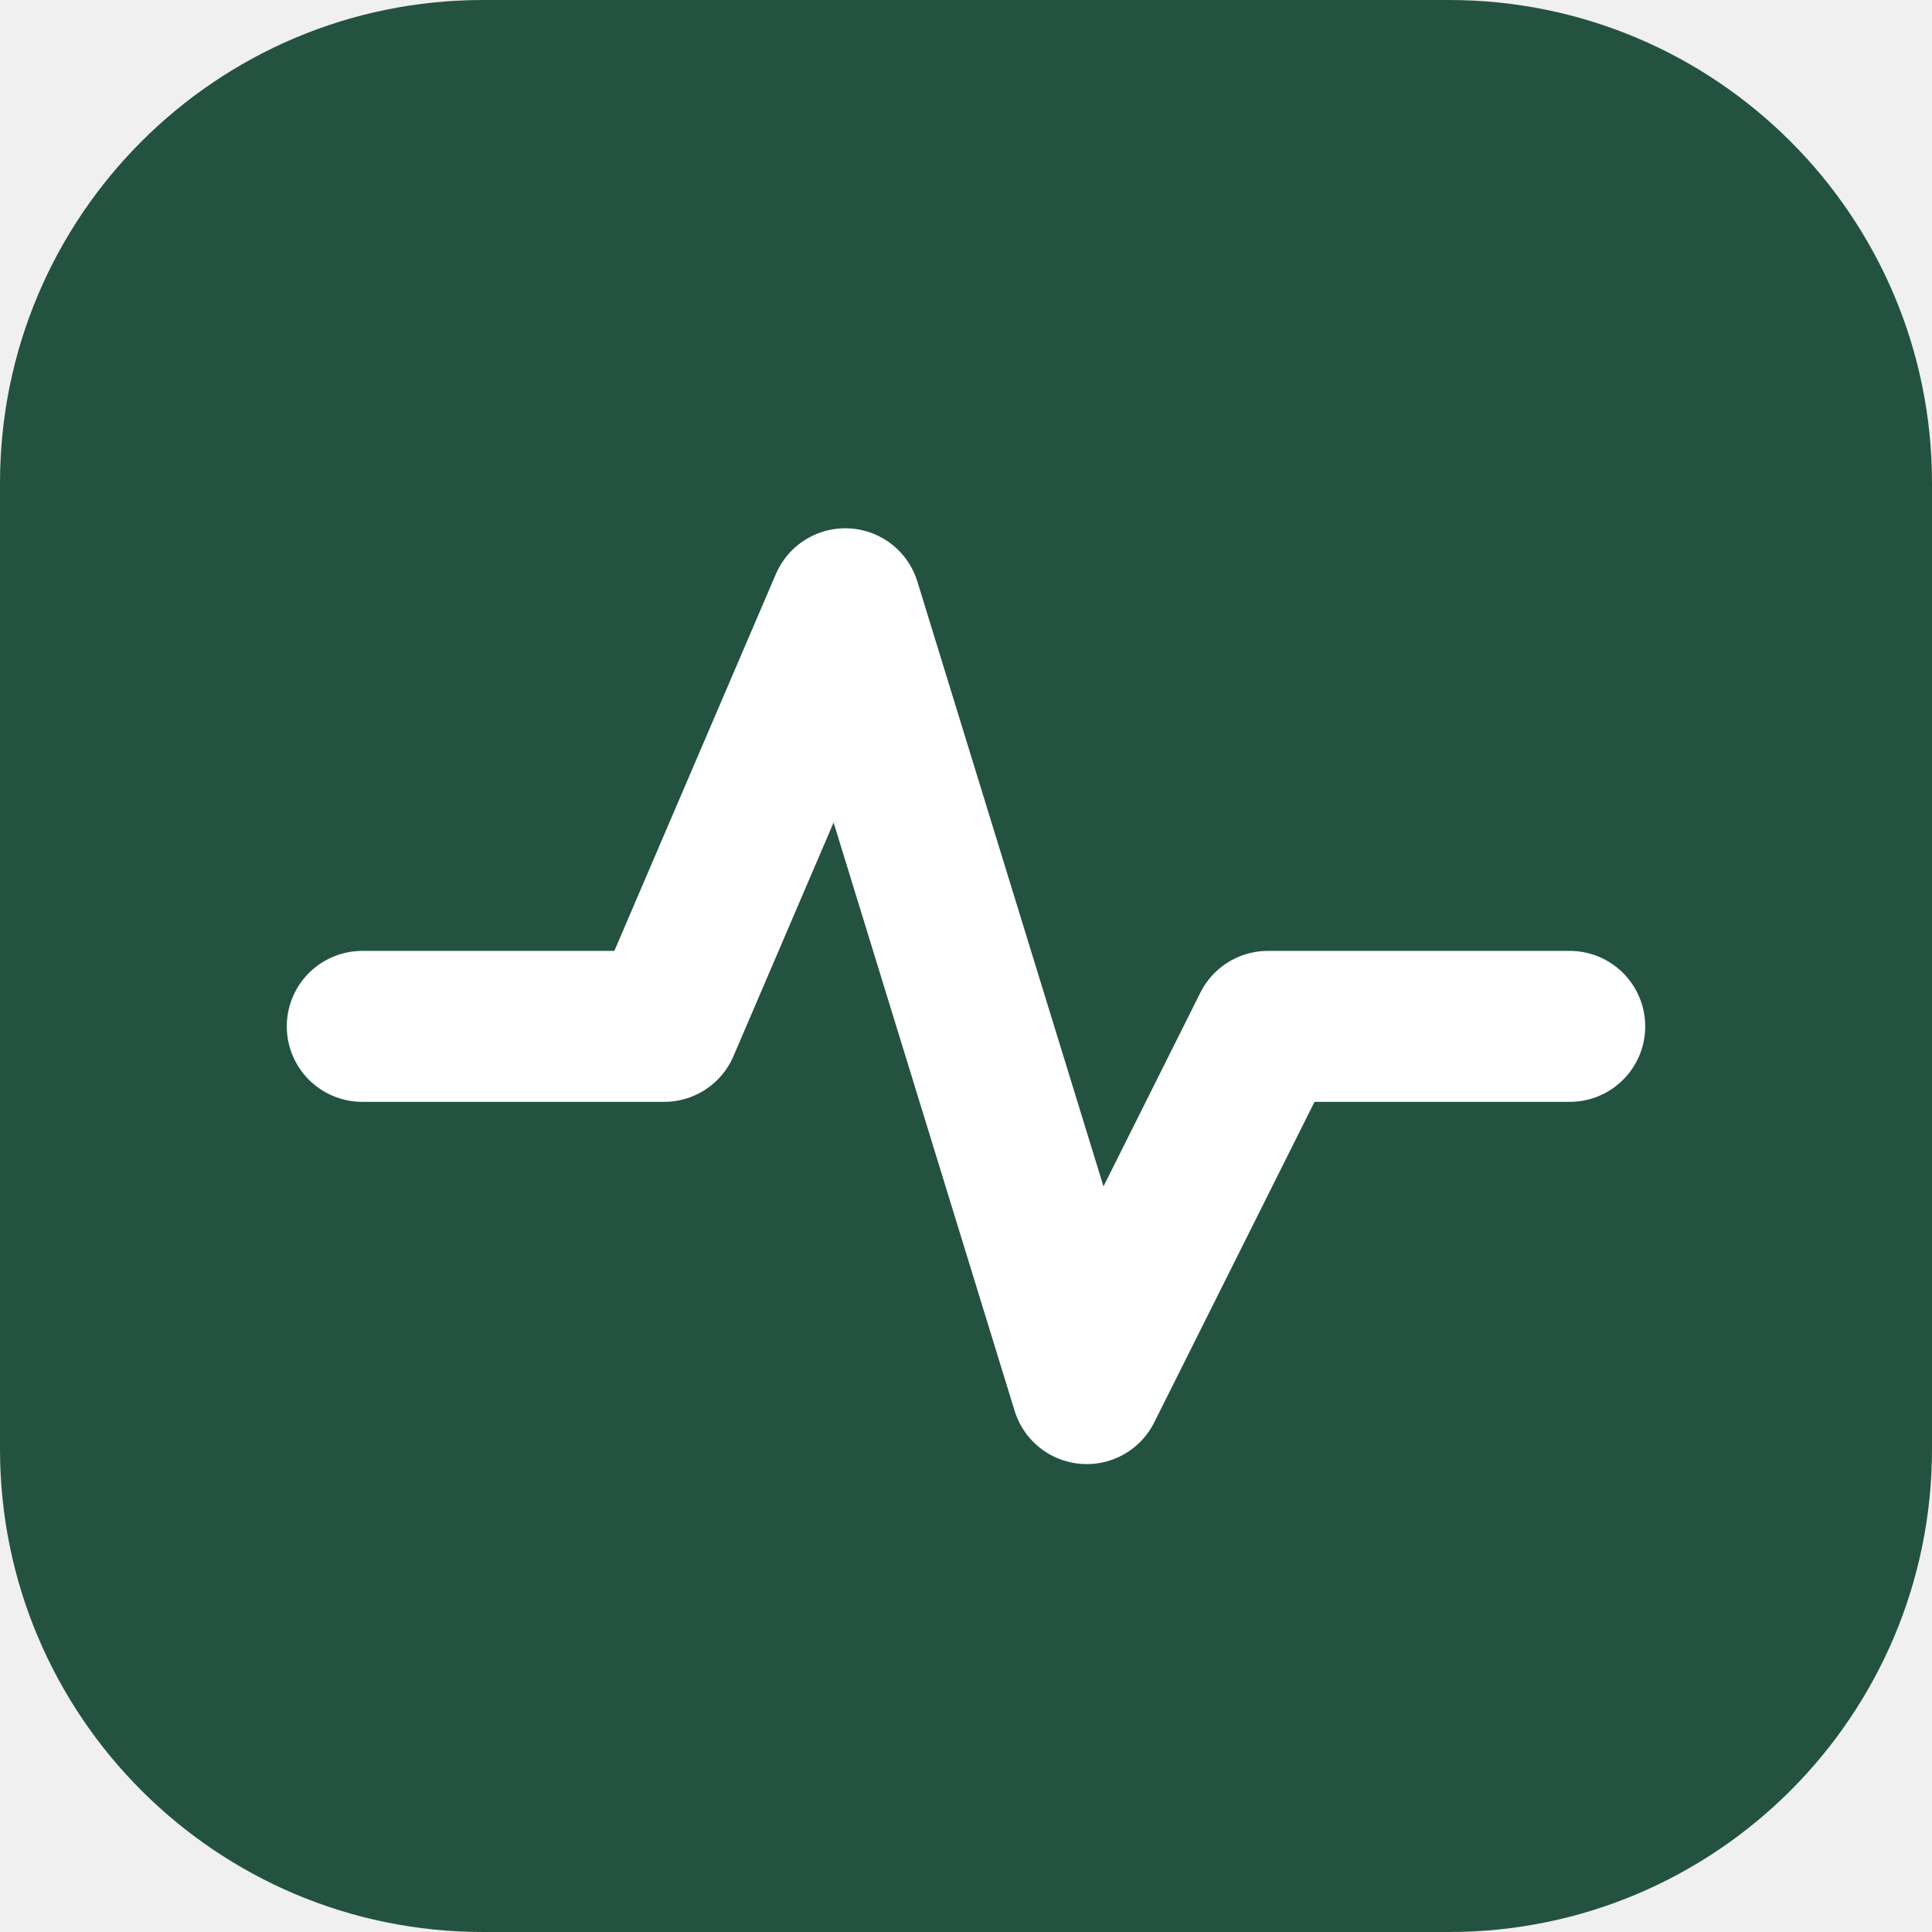
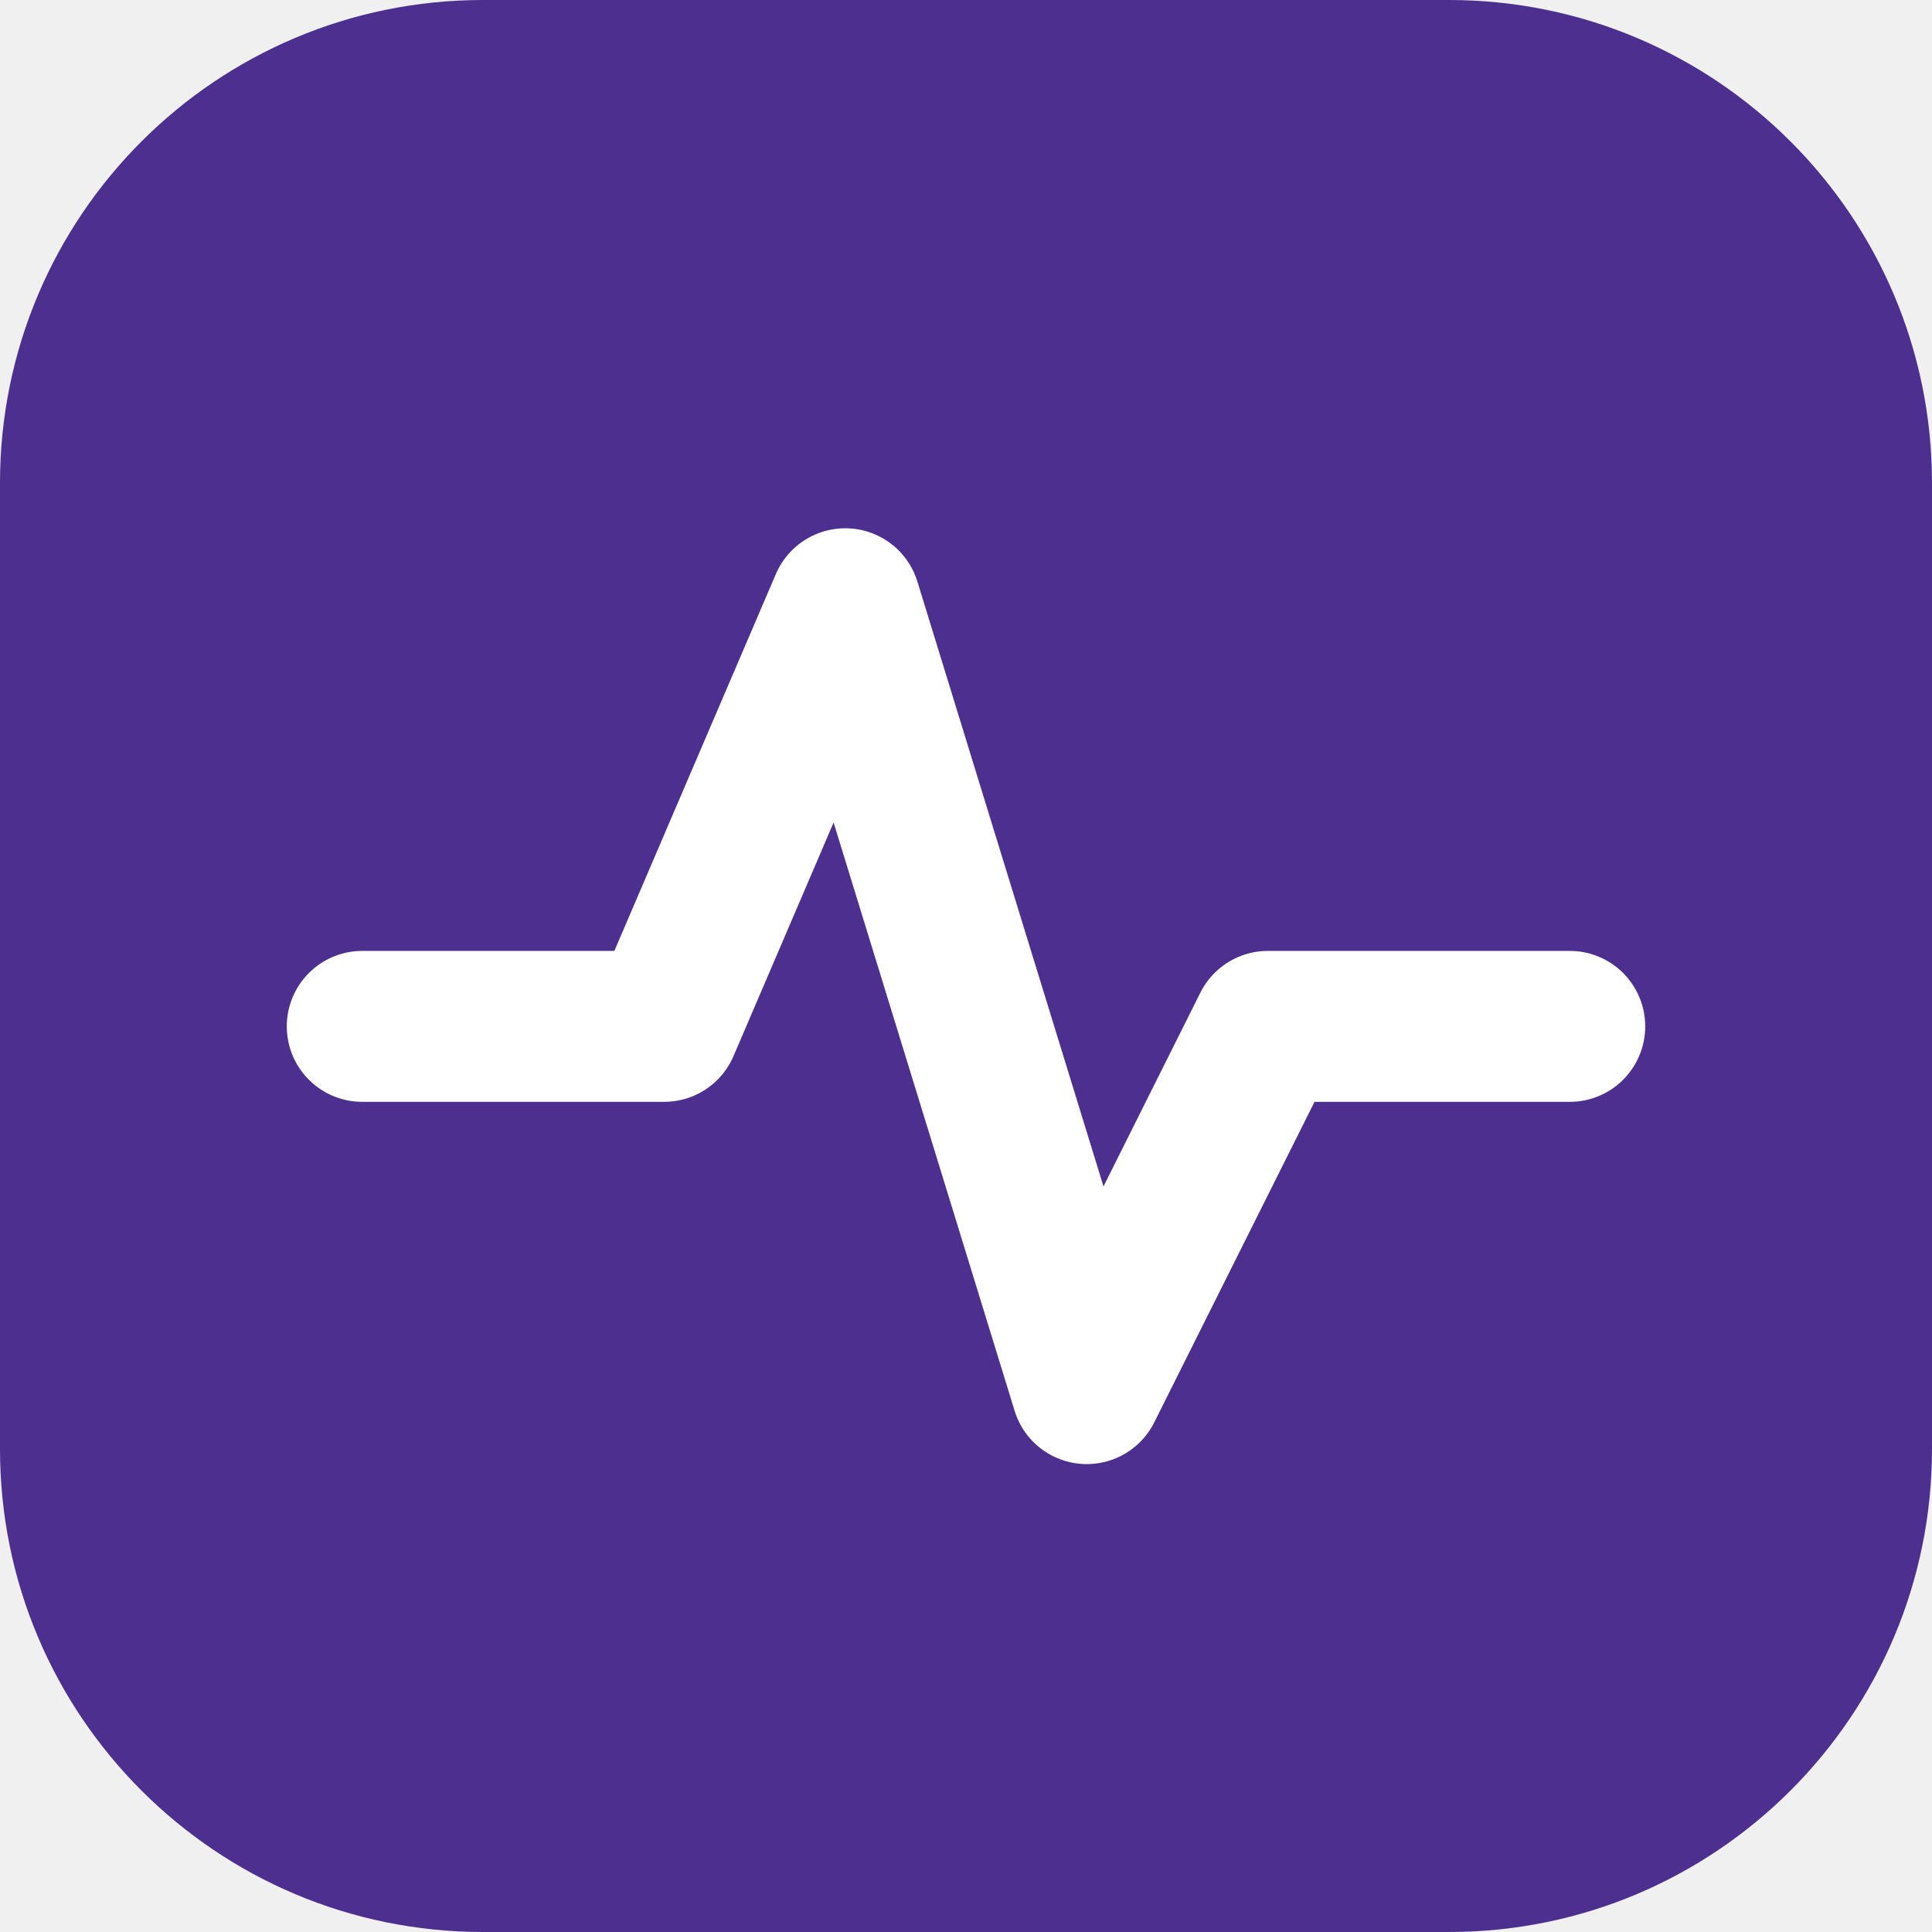
<svg xmlns="http://www.w3.org/2000/svg" viewBox="0 0 32 32">
-   <rect width="32" height="32" rx="8" fill="#245241" />
+   <rect width="32" height="32" rx="8" fill="#4c2f8f" />
  <path d="M6 17h5l3-7 4 13 3-6h5" fill="none" stroke="#fff" stroke-width="2.5" stroke-linecap="round" stroke-linejoin="round" />
</svg>
